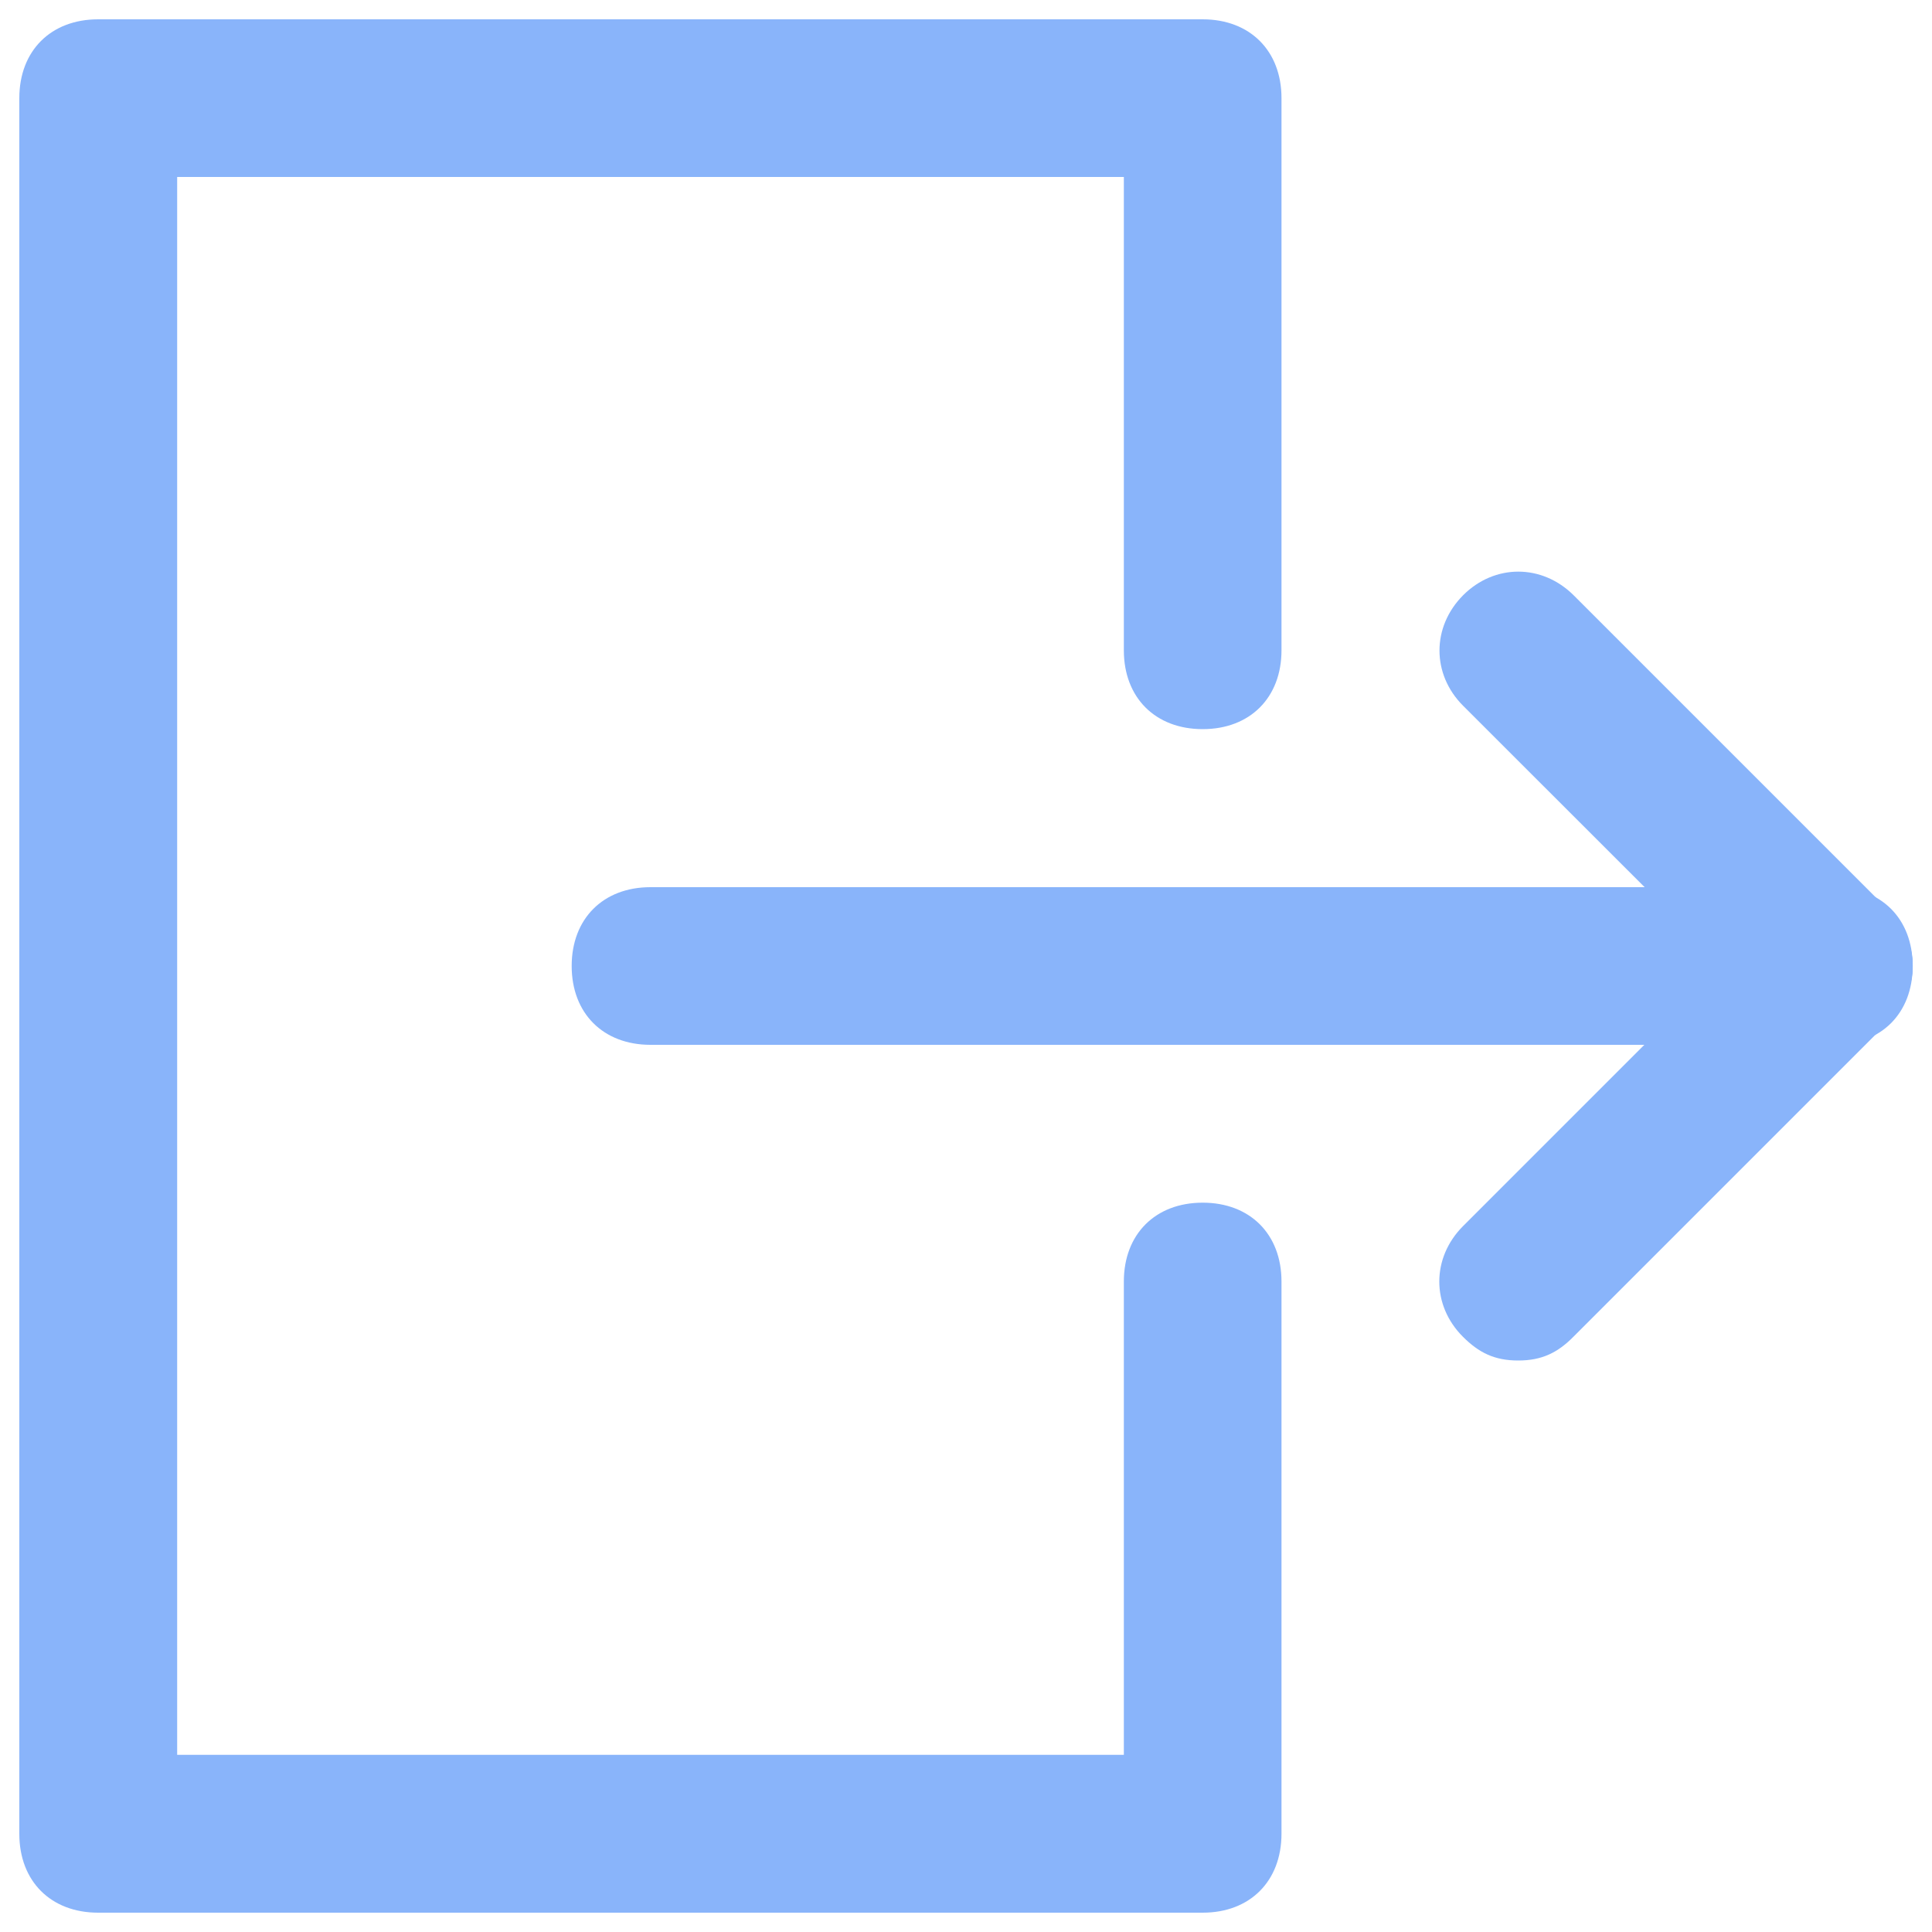
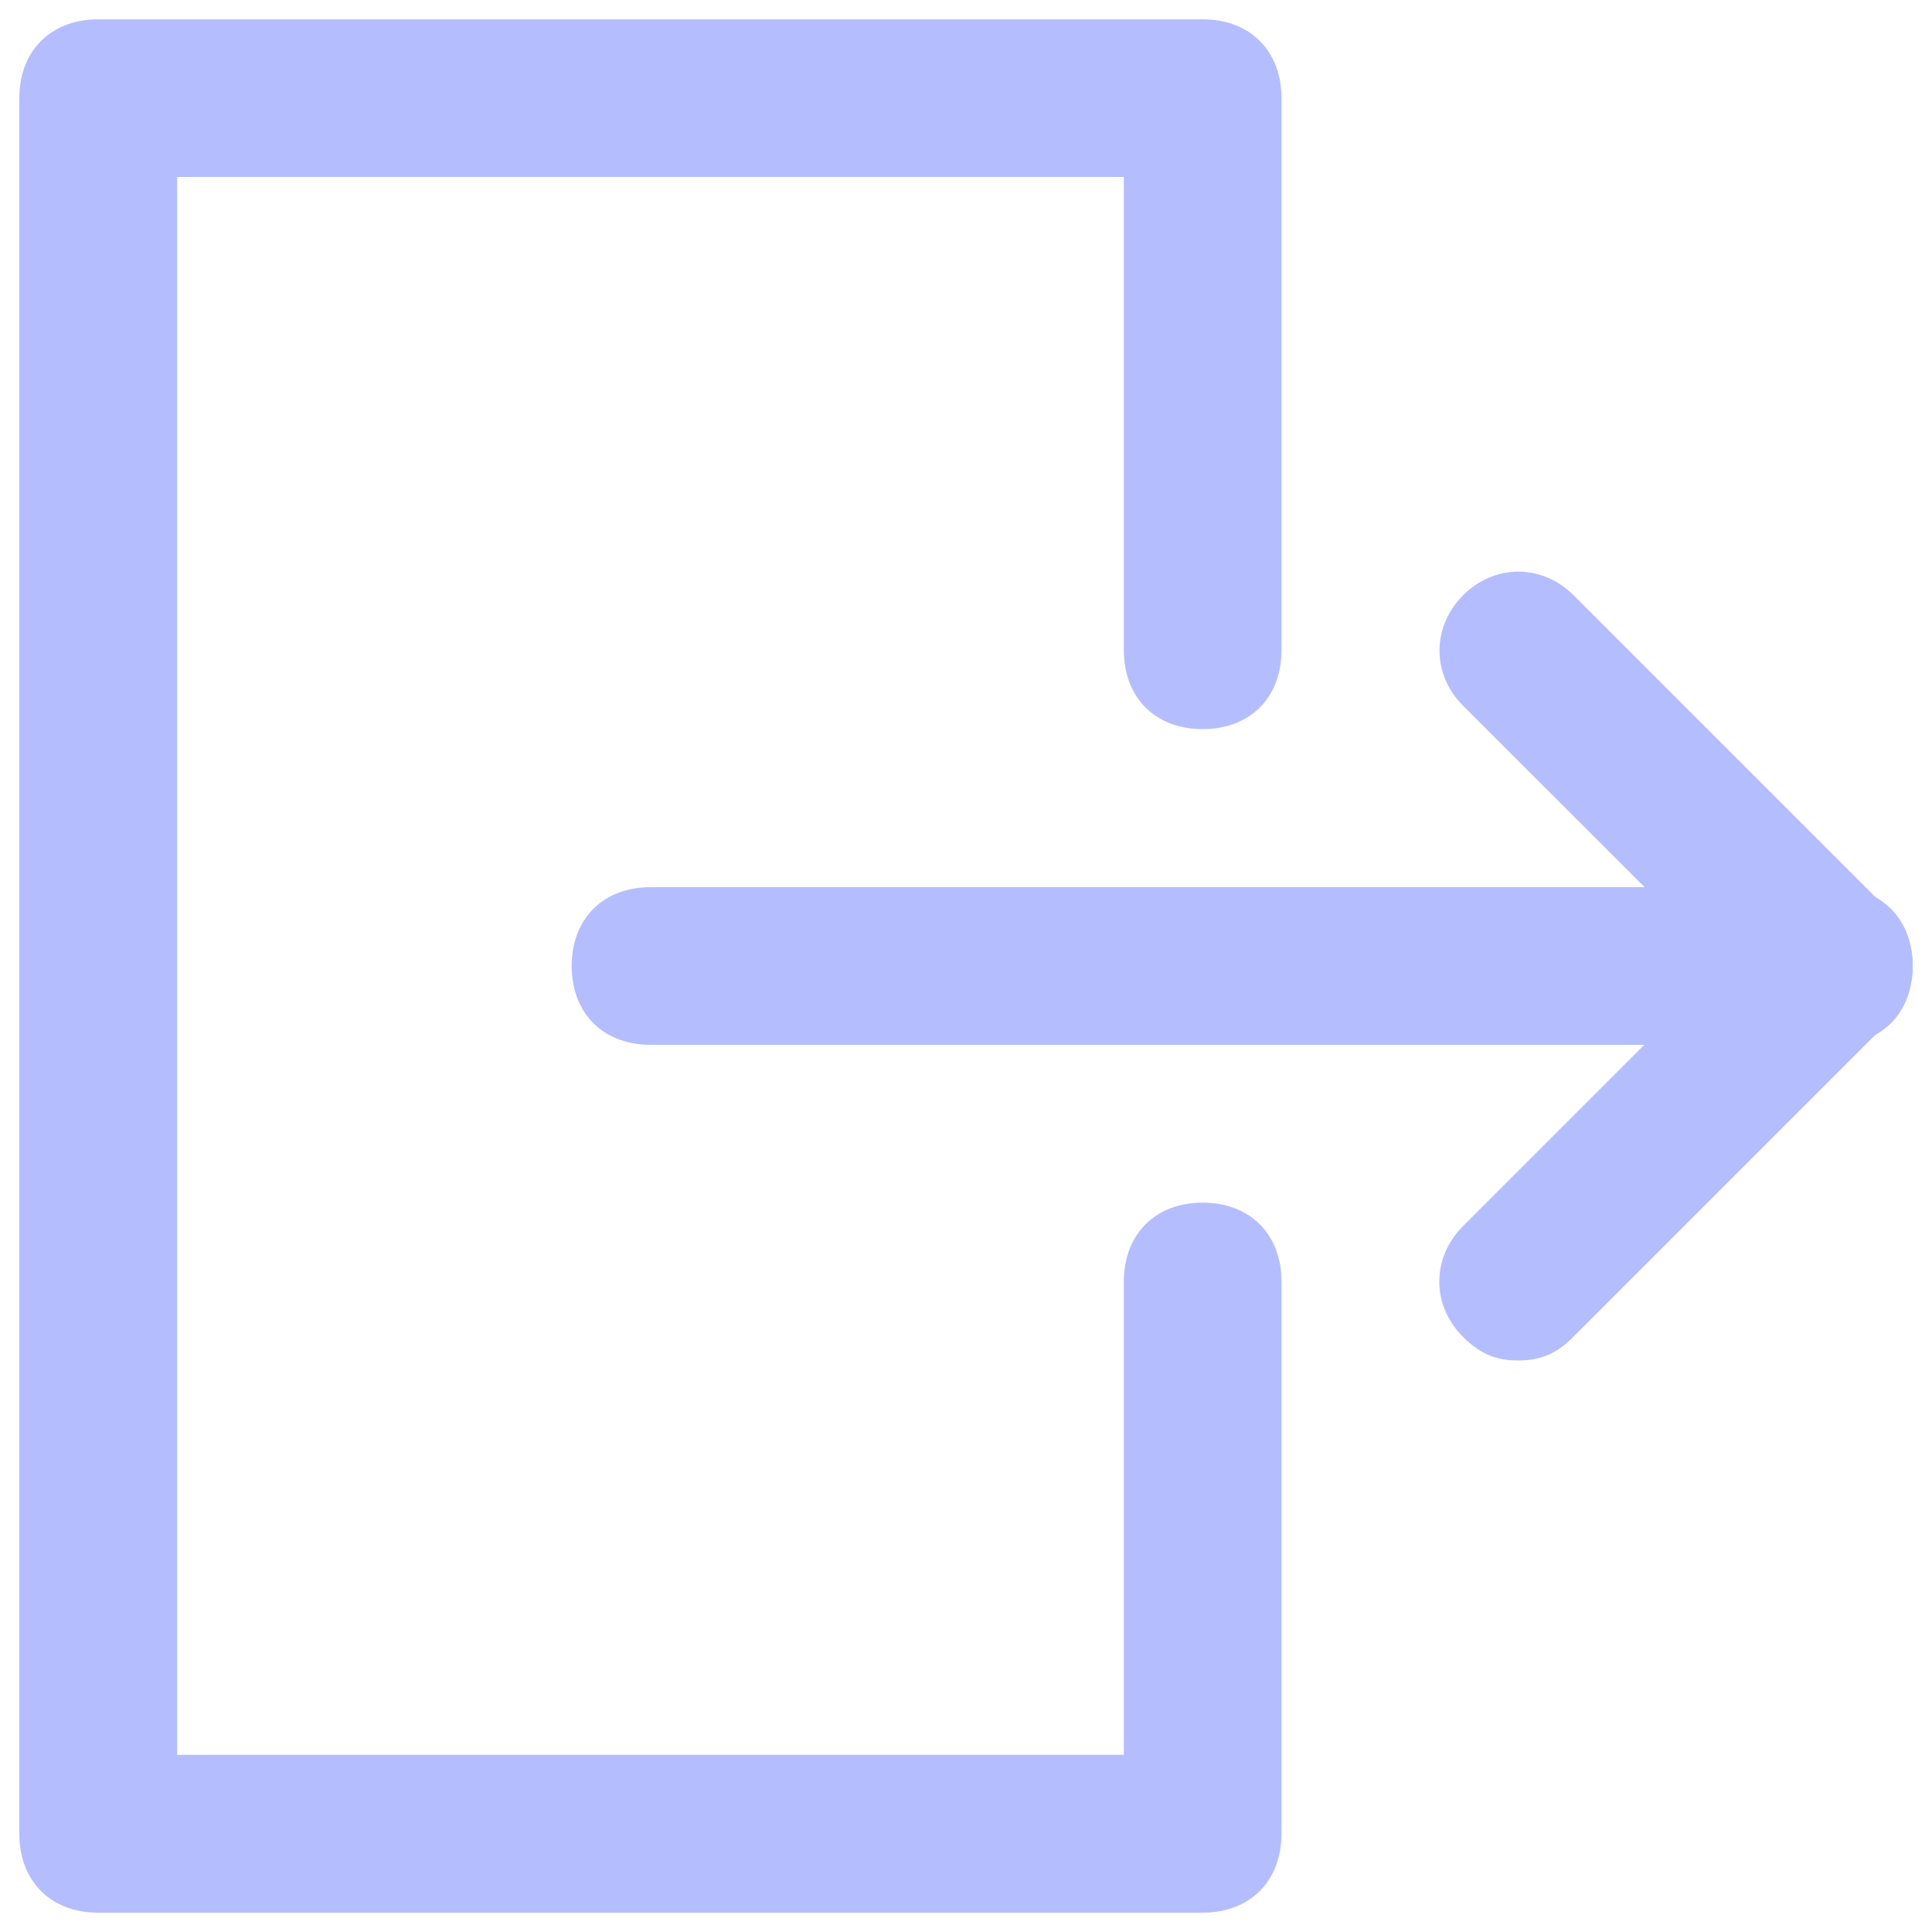
- <svg xmlns="http://www.w3.org/2000/svg" fill="#89b4fa" version="1.1" x="0px" y="0px" viewBox="0 0 1000 1000" enable-background="new 0 0 1000 1000" xml:space="preserve">
+ <svg xmlns="http://www.w3.org/2000/svg" fill="#b4befe" version="1.1" x="0px" y="0px" viewBox="0 0 1000 1000" enable-background="new 0 0 1000 1000" xml:space="preserve">
  <g>
    <path d="M622.5,990H50.8C26.3,990,10,973.7,10,949.2V50.8C10,26.3,26.3,10,50.8,10h571.7c24.5,0,40.8,16.3,40.8,40.8v285.8c0,24.5-16.3,40.8-40.8,40.8s-40.8-16.3-40.8-40.8v-245h-490v816.7h490v-245c0-24.5,16.3-40.8,40.8-40.8s40.8,16.3,40.8,40.8v285.8C663.3,973.7,647,990,622.5,990z" />
    <path d="M949.2,540.8H336.7c-24.5,0-40.8-16.3-40.8-40.8c0-24.5,16.3-40.8,40.8-40.8h612.5c24.5,0,40.8,16.3,40.8,40.8C990,524.5,973.7,540.8,949.2,540.8z" />
    <path d="M949.2,540.8c-12.3,0-20.4-4.1-28.6-12.3L757.3,365.3c-16.3-16.3-16.3-40.8,0-57.2c16.3-16.3,40.8-16.3,57.2,0l163.3,163.3c16.3,16.3,16.3,40.8,0,57.2C969.6,536.8,961.4,540.8,949.2,540.8z" />
    <path d="M785.8,704.2c-12.3,0-20.4-4.1-28.6-12.3c-16.3-16.3-16.3-40.8,0-57.2l163.3-163.3c16.3-16.3,40.8-16.3,57.2,0c16.3,16.3,16.3,40.8,0,57.2L814.4,691.9C806.3,700.1,798.1,704.2,785.8,704.2z" />
  </g>
</svg>
